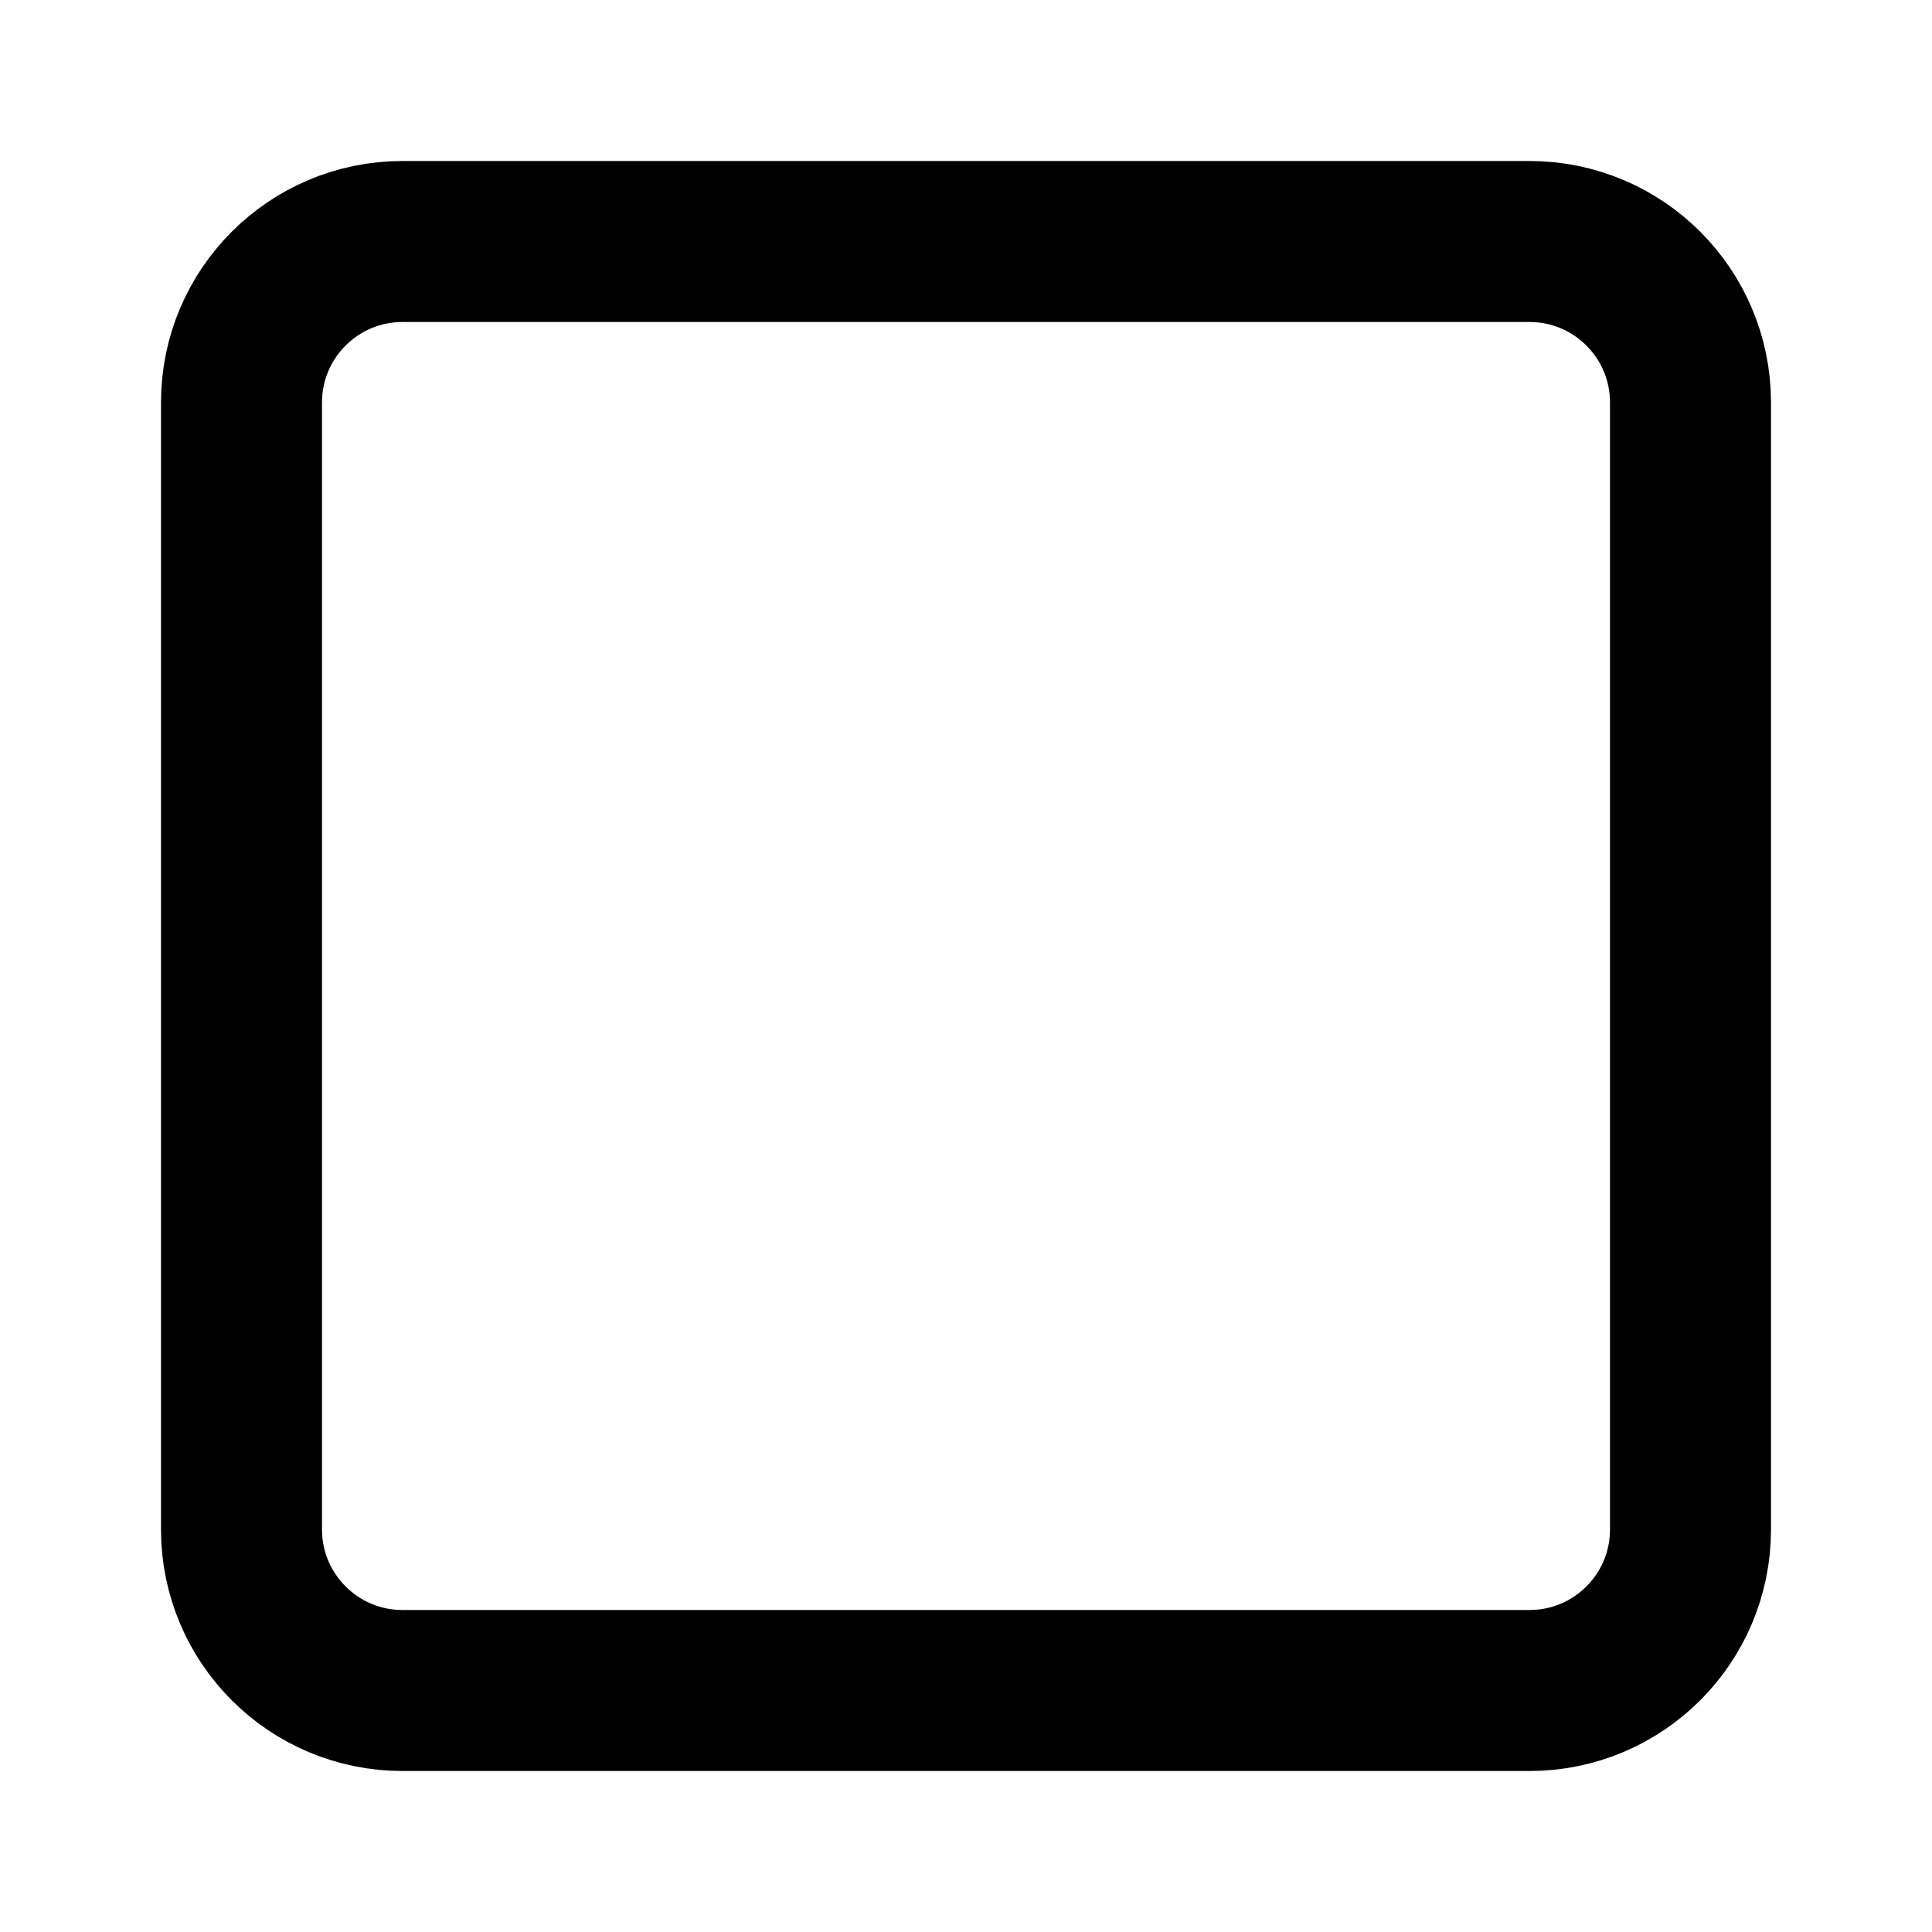
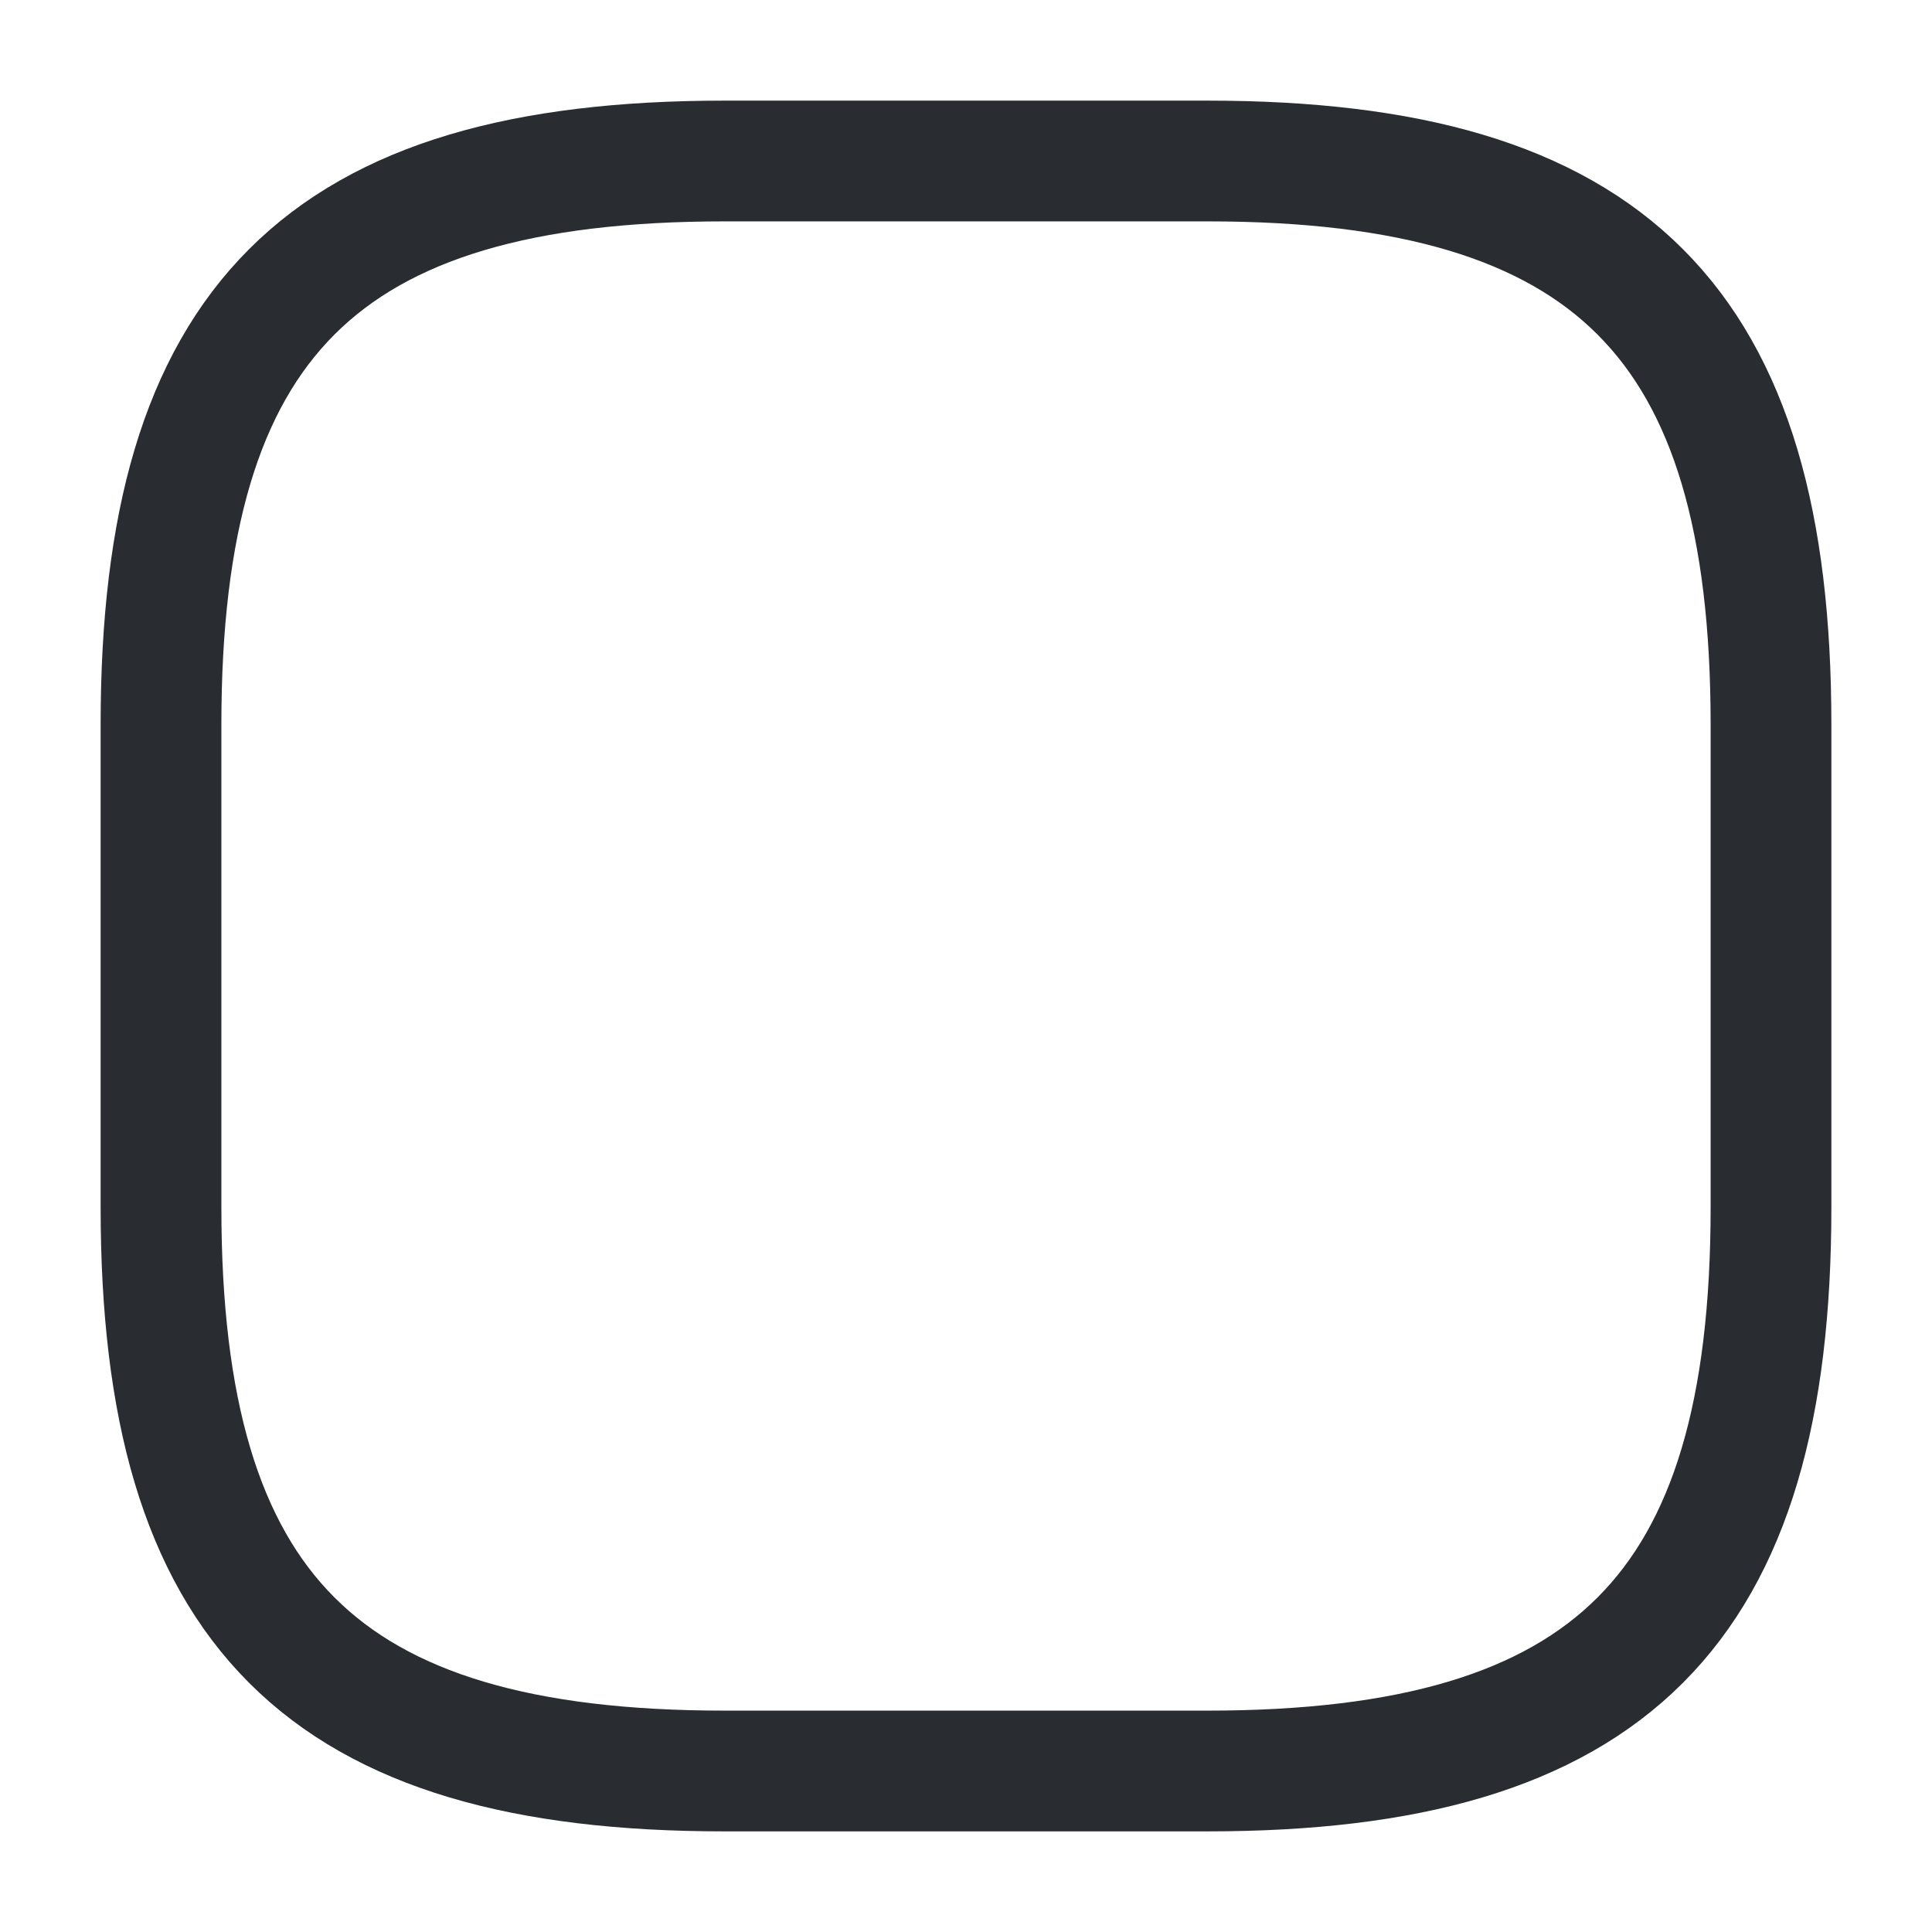
- <svg xmlns="http://www.w3.org/2000/svg" width="24" height="24" viewBox="0 0 24 24" fill="none" stroke="#000000" stroke-width="2" stroke-linecap="round" stroke-linejoin="round">
-   <rect x="3" y="3" width="18" height="18" rx="2" ry="2" />
+ <svg xmlns="http://www.w3.org/2000/svg" width="800" height="800" viewBox="0 0 800 800" fill="none">
+   <path d="M300 733.333H500C666.667 733.333 733.333 666.667 733.333 500V300C733.333 133.333 666.667 66.667 500 66.667H300C133.333 66.667 66.667 133.333 66.667 300V500C66.667 666.667 133.333 733.333 300 733.333Z" stroke="#292D32" stroke-width="50" stroke-linecap="round" stroke-linejoin="round" />
</svg>
